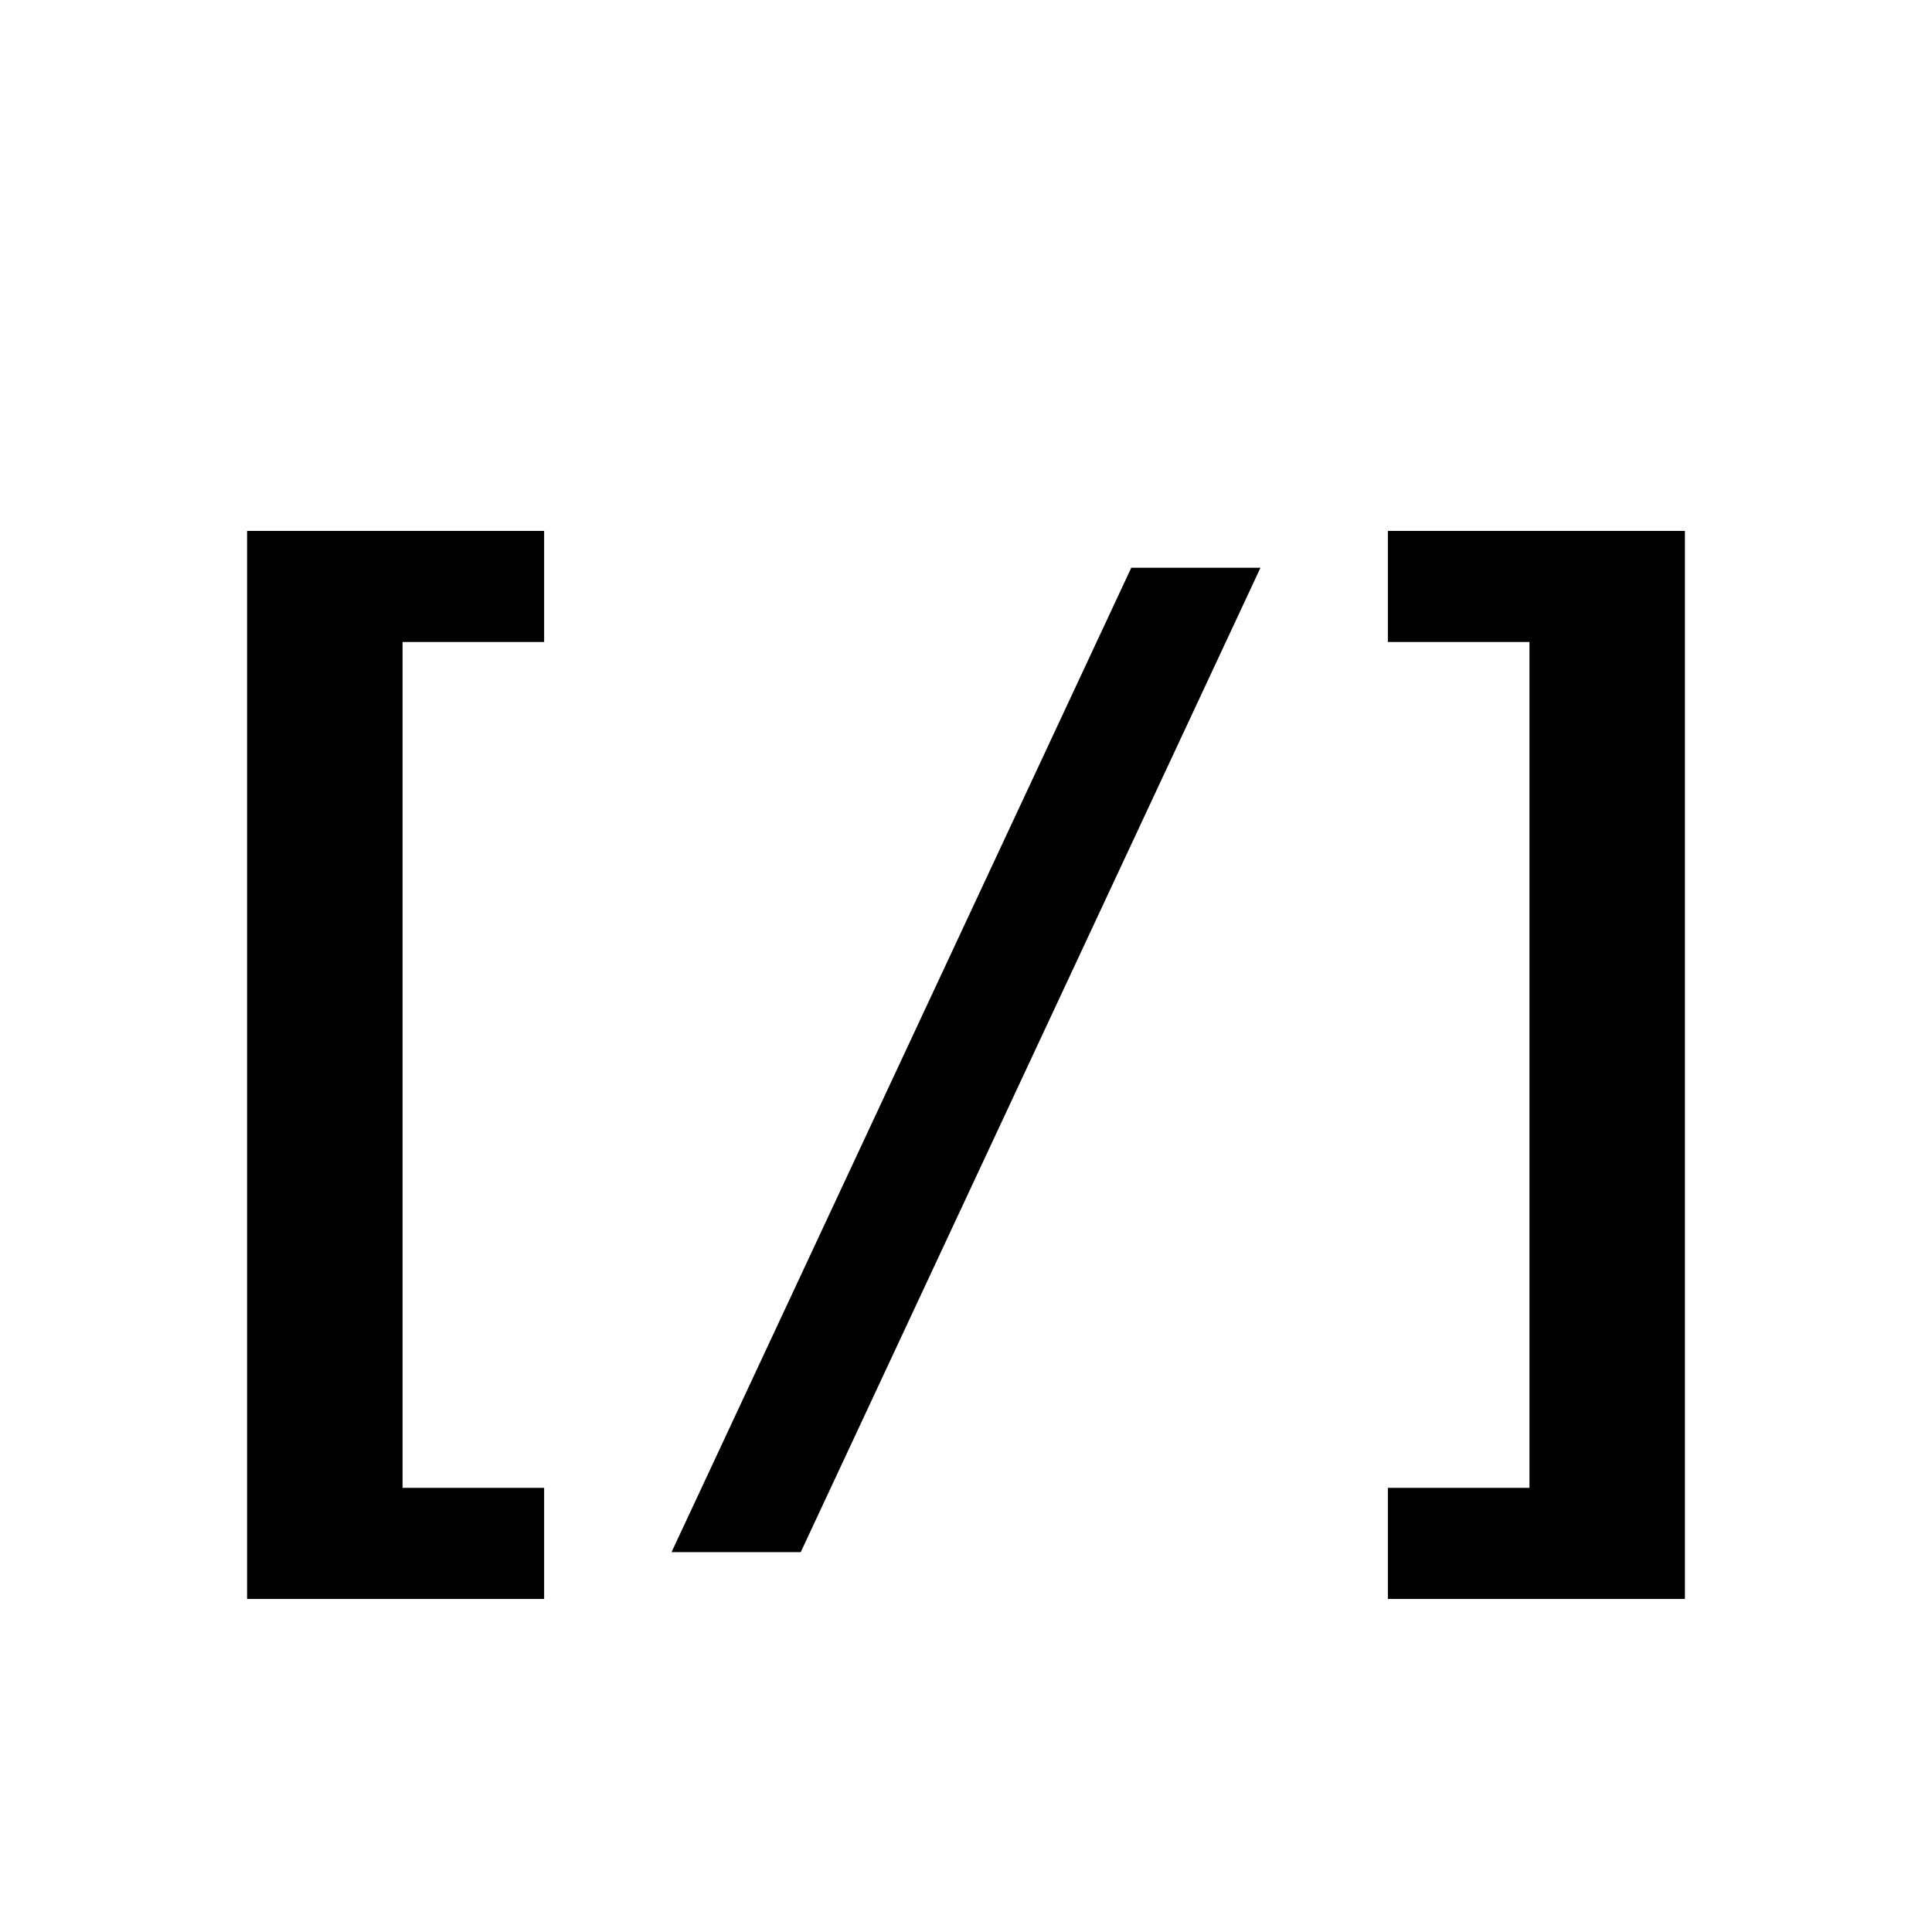
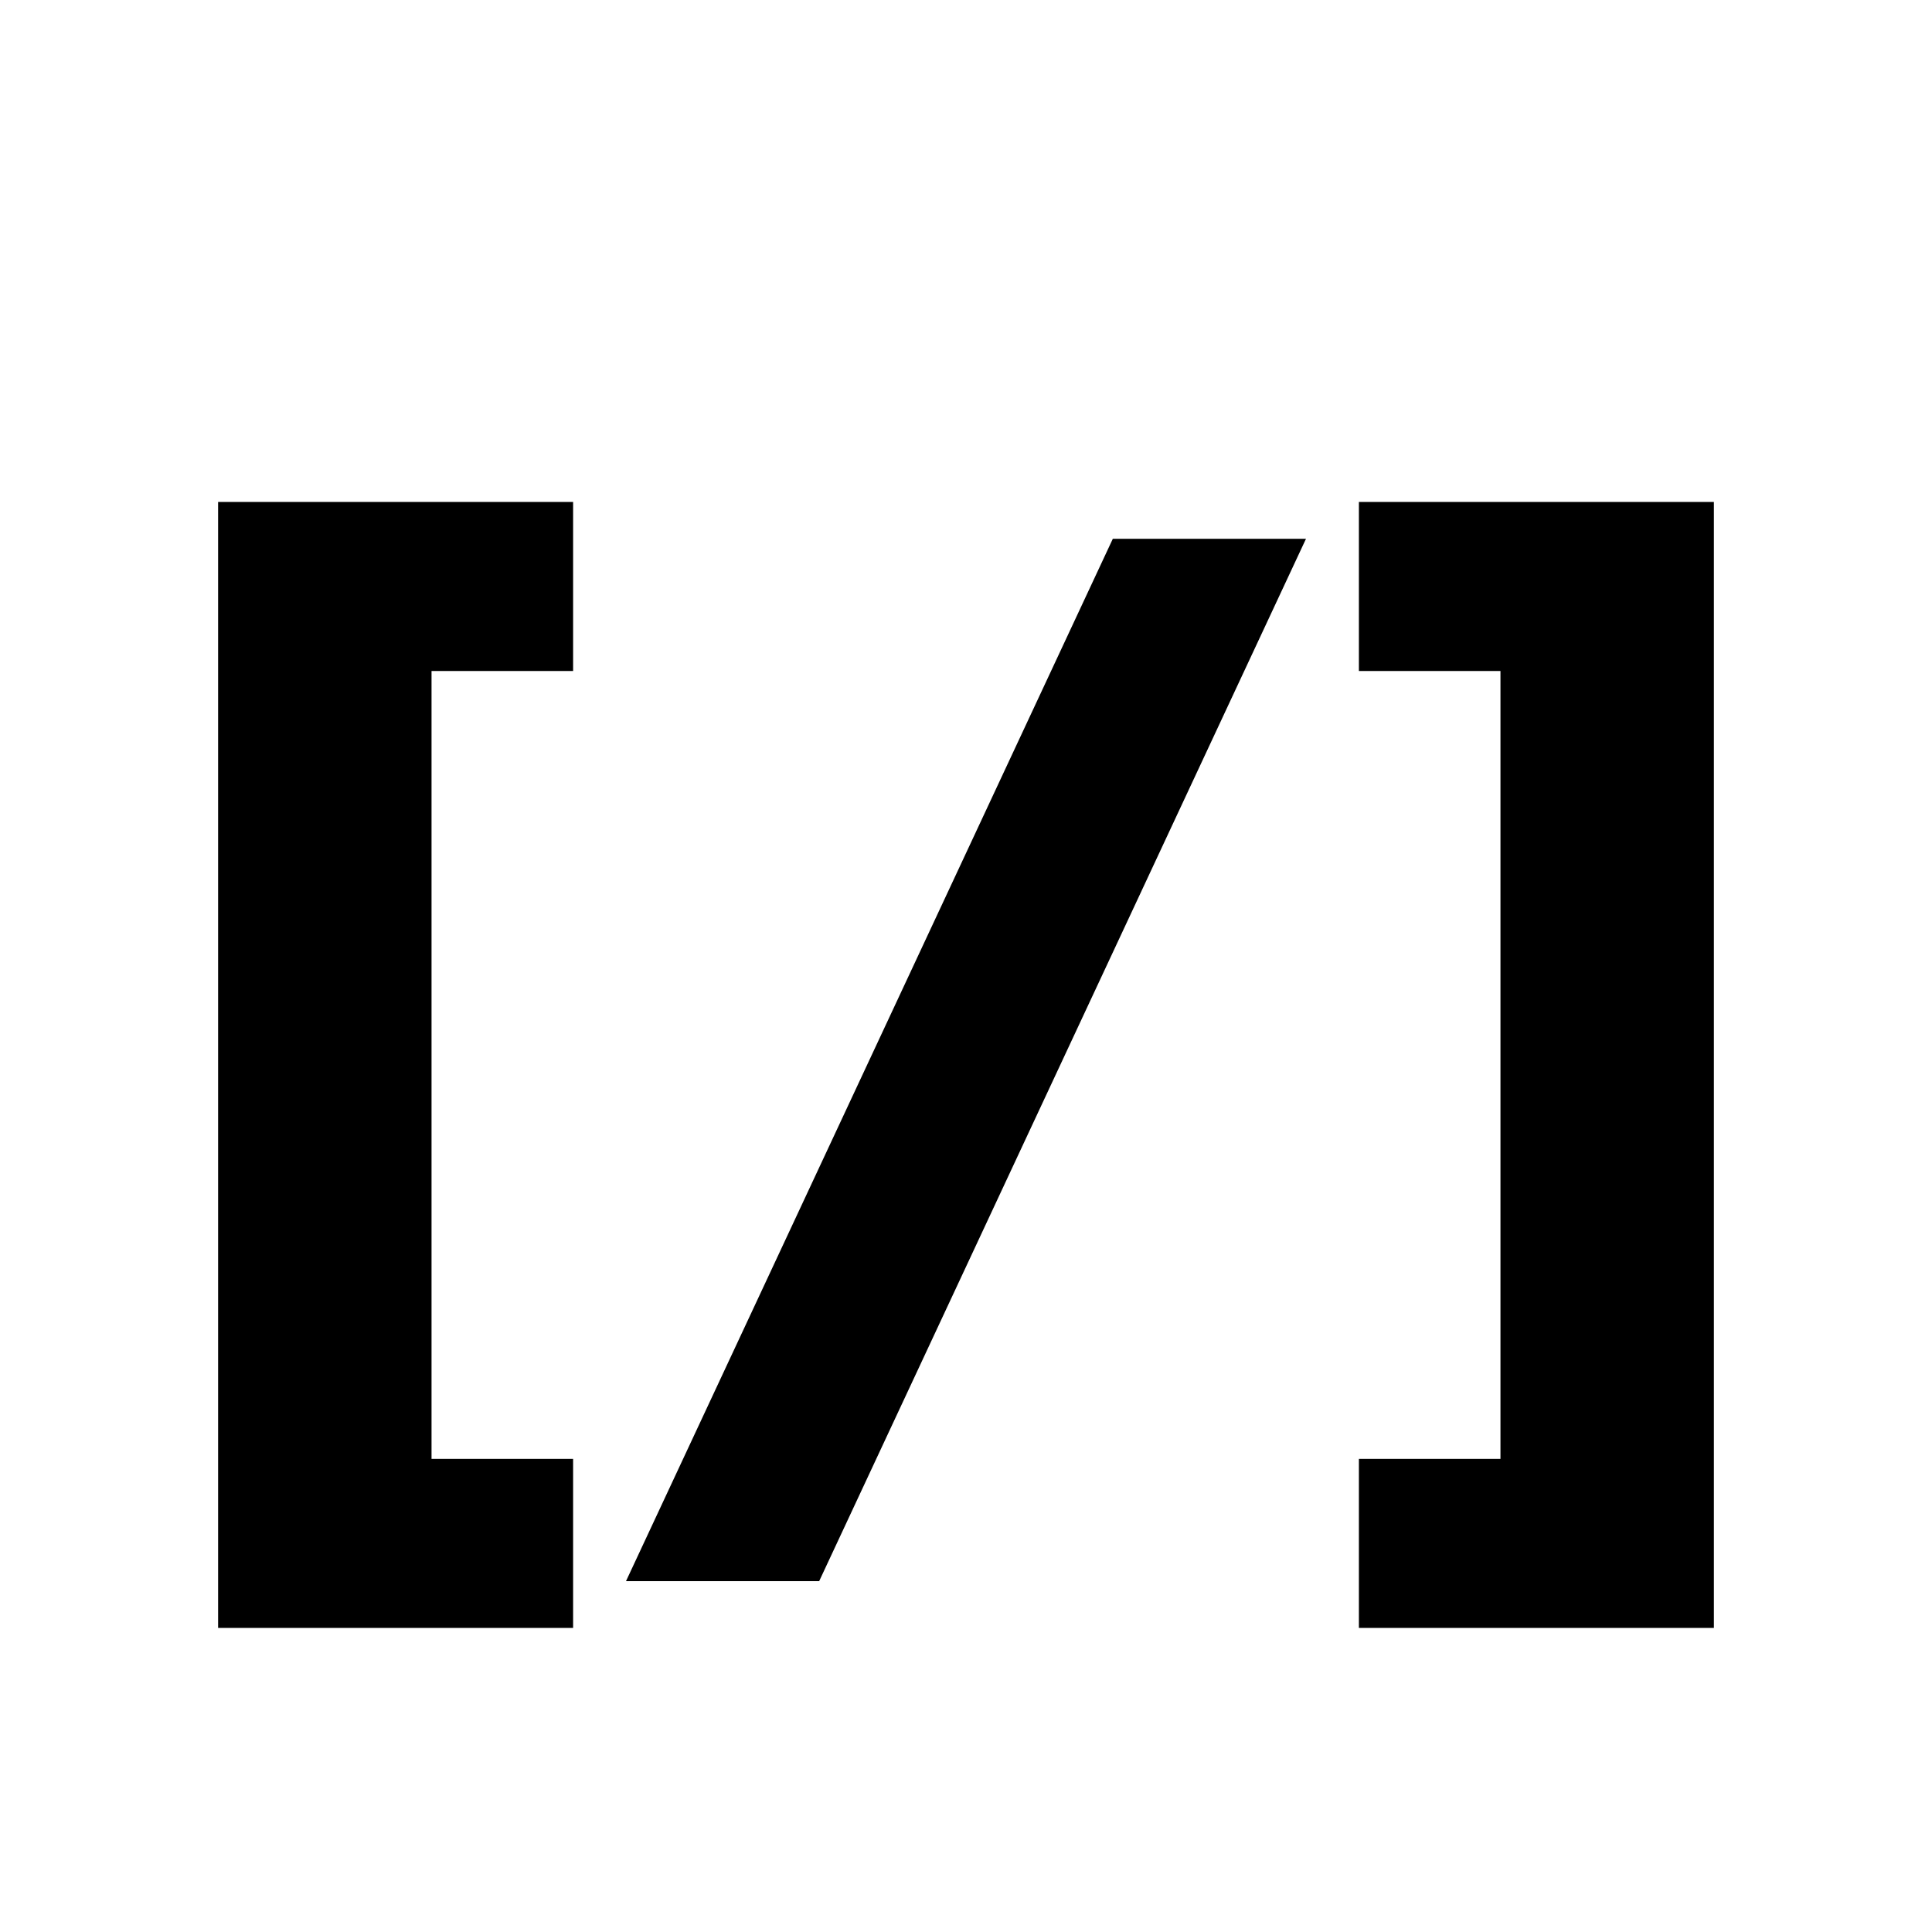
<svg xmlns="http://www.w3.org/2000/svg" width="16" height="16" viewBox="0 0 100 100">
  <g transform="translate(0, 2)">
-     <text x="50" y="55" font-family="ui-monospace, SFMono-Regular, Menlo, Monaco, Consolas, monospace" font-weight="900" font-size="62" fill="currentColor" text-anchor="middle" dominant-baseline="middle" letter-spacing="-6">[/]</text>
+     <text x="50" y="55" font-family="ui-monospace, SFMono-Regular, Menlo, Monaco, Consolas, monospace" font-weight="900" font-size="62" fill="currentColor" stroke="currentColor" stroke-width="3" text-anchor="middle" dominant-baseline="middle" letter-spacing="-6">[/]</text>
  </g>
</svg>
